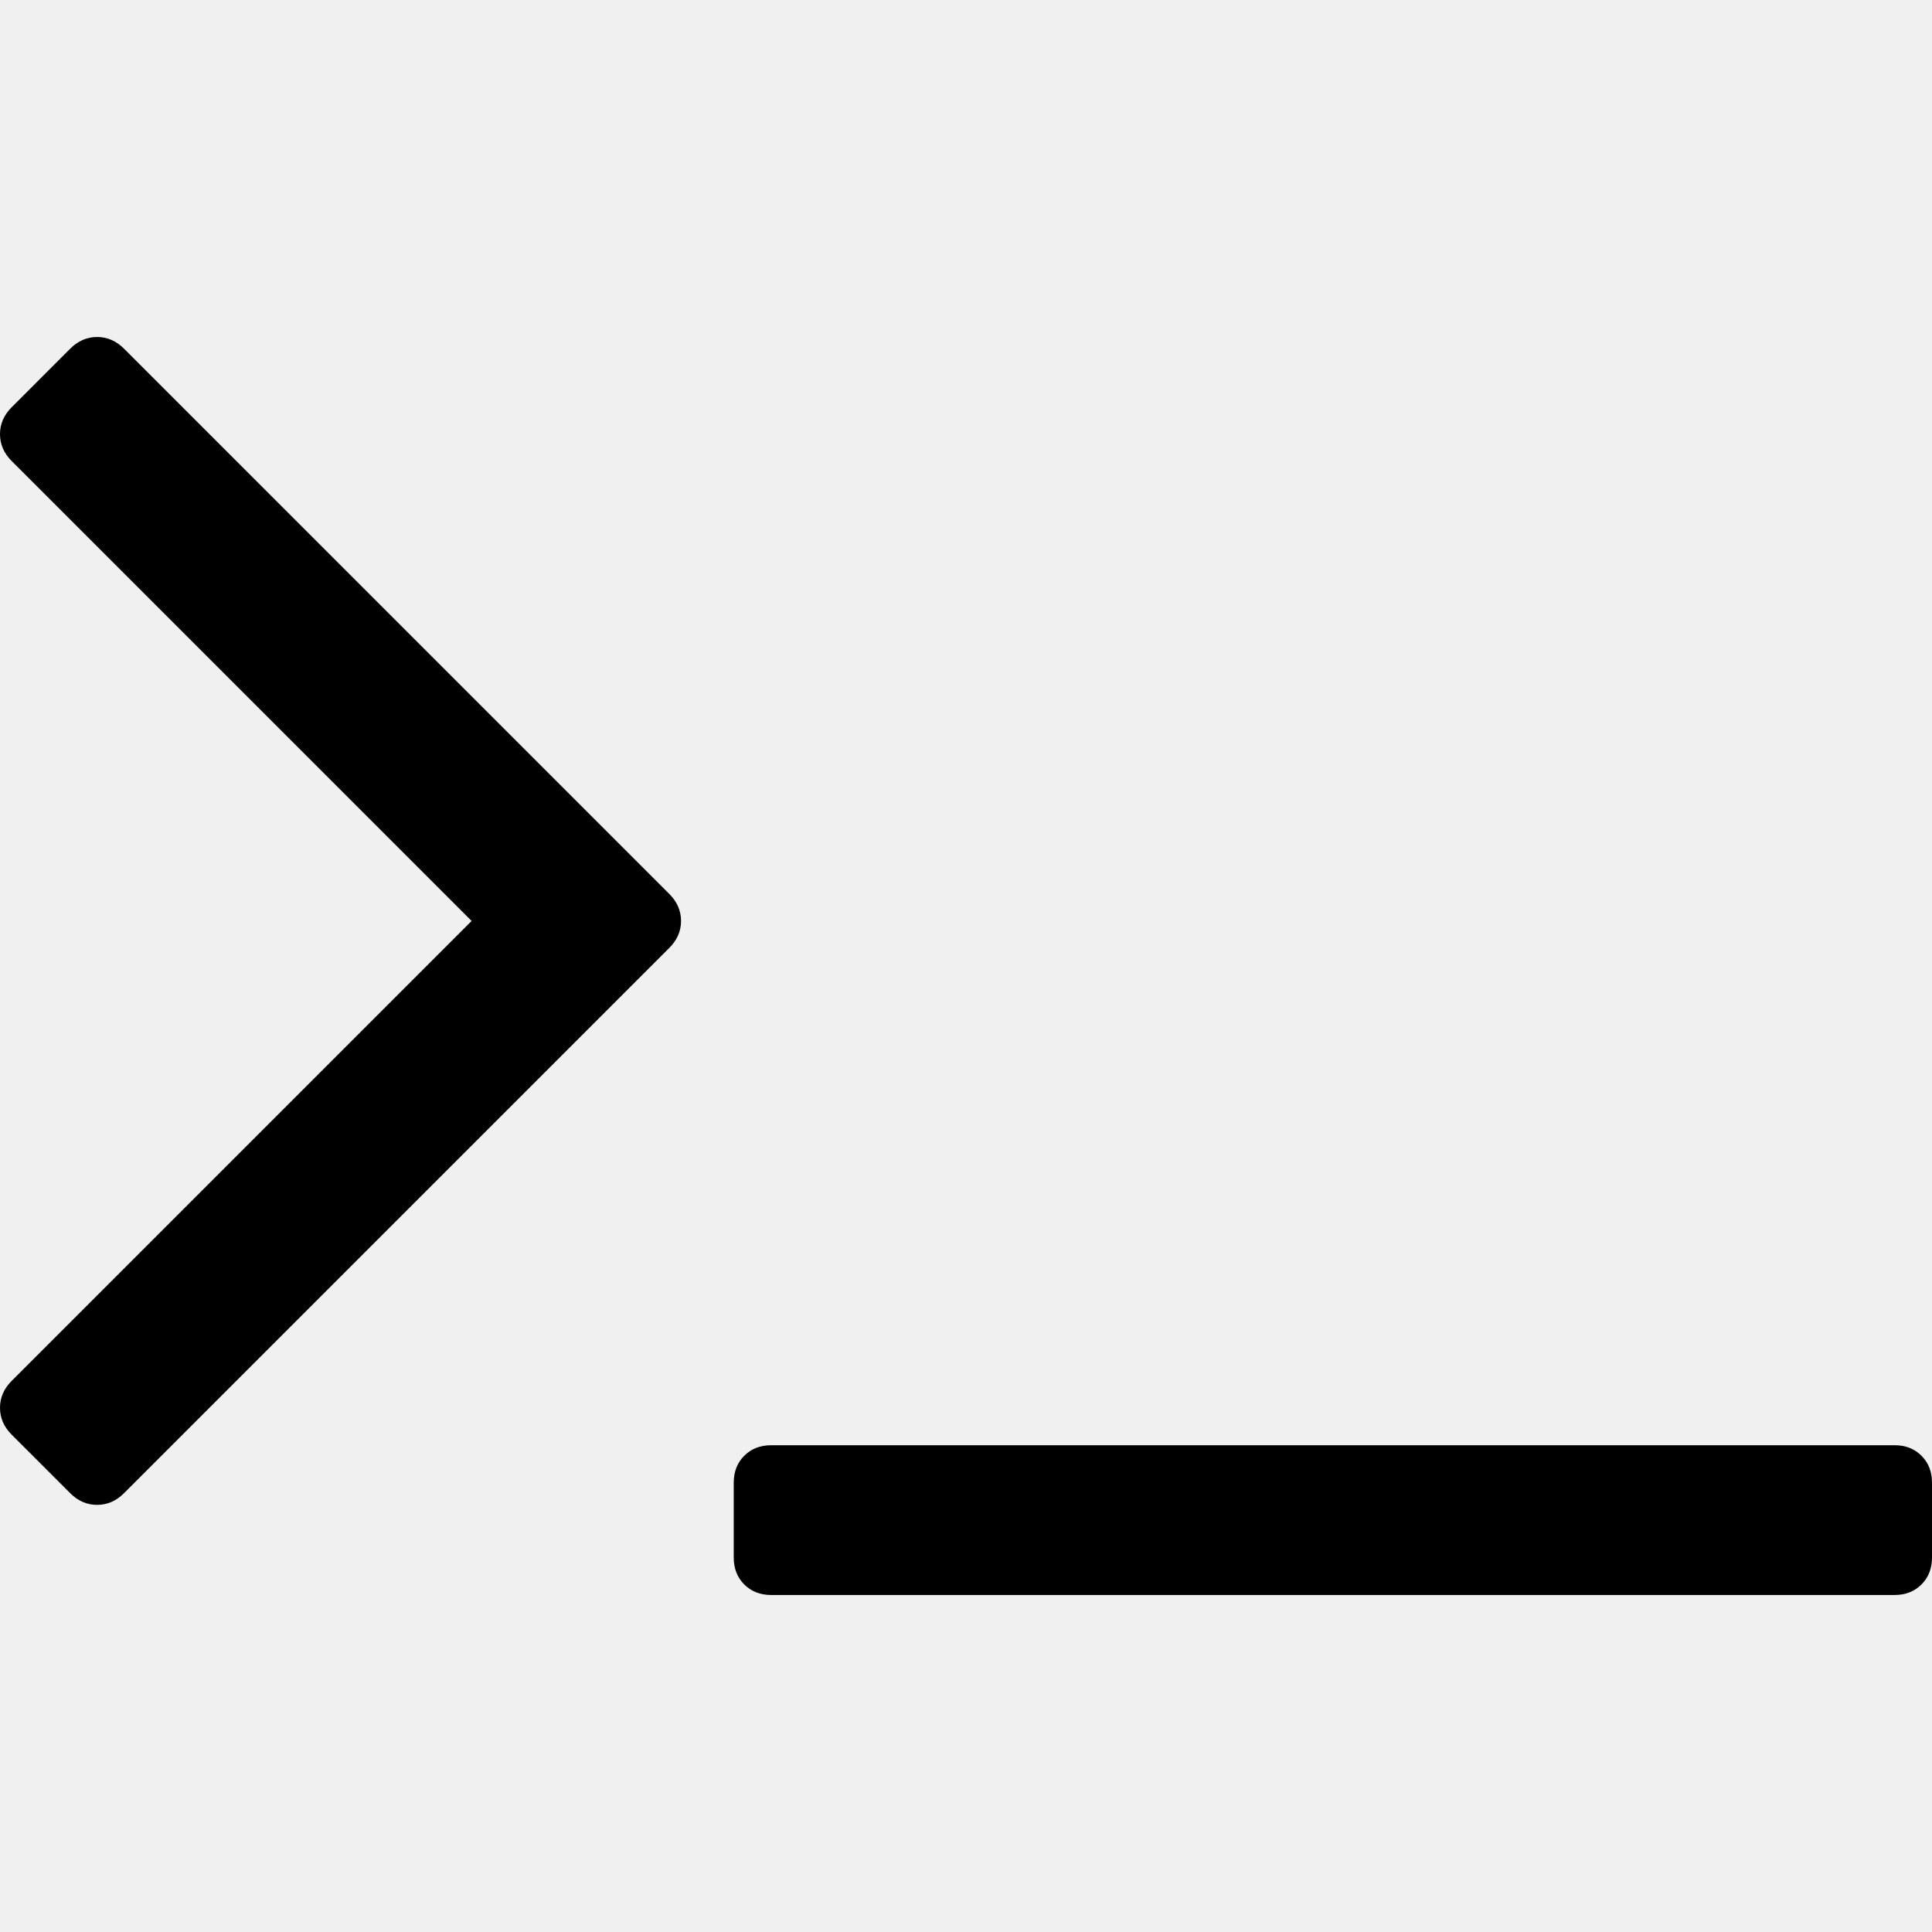
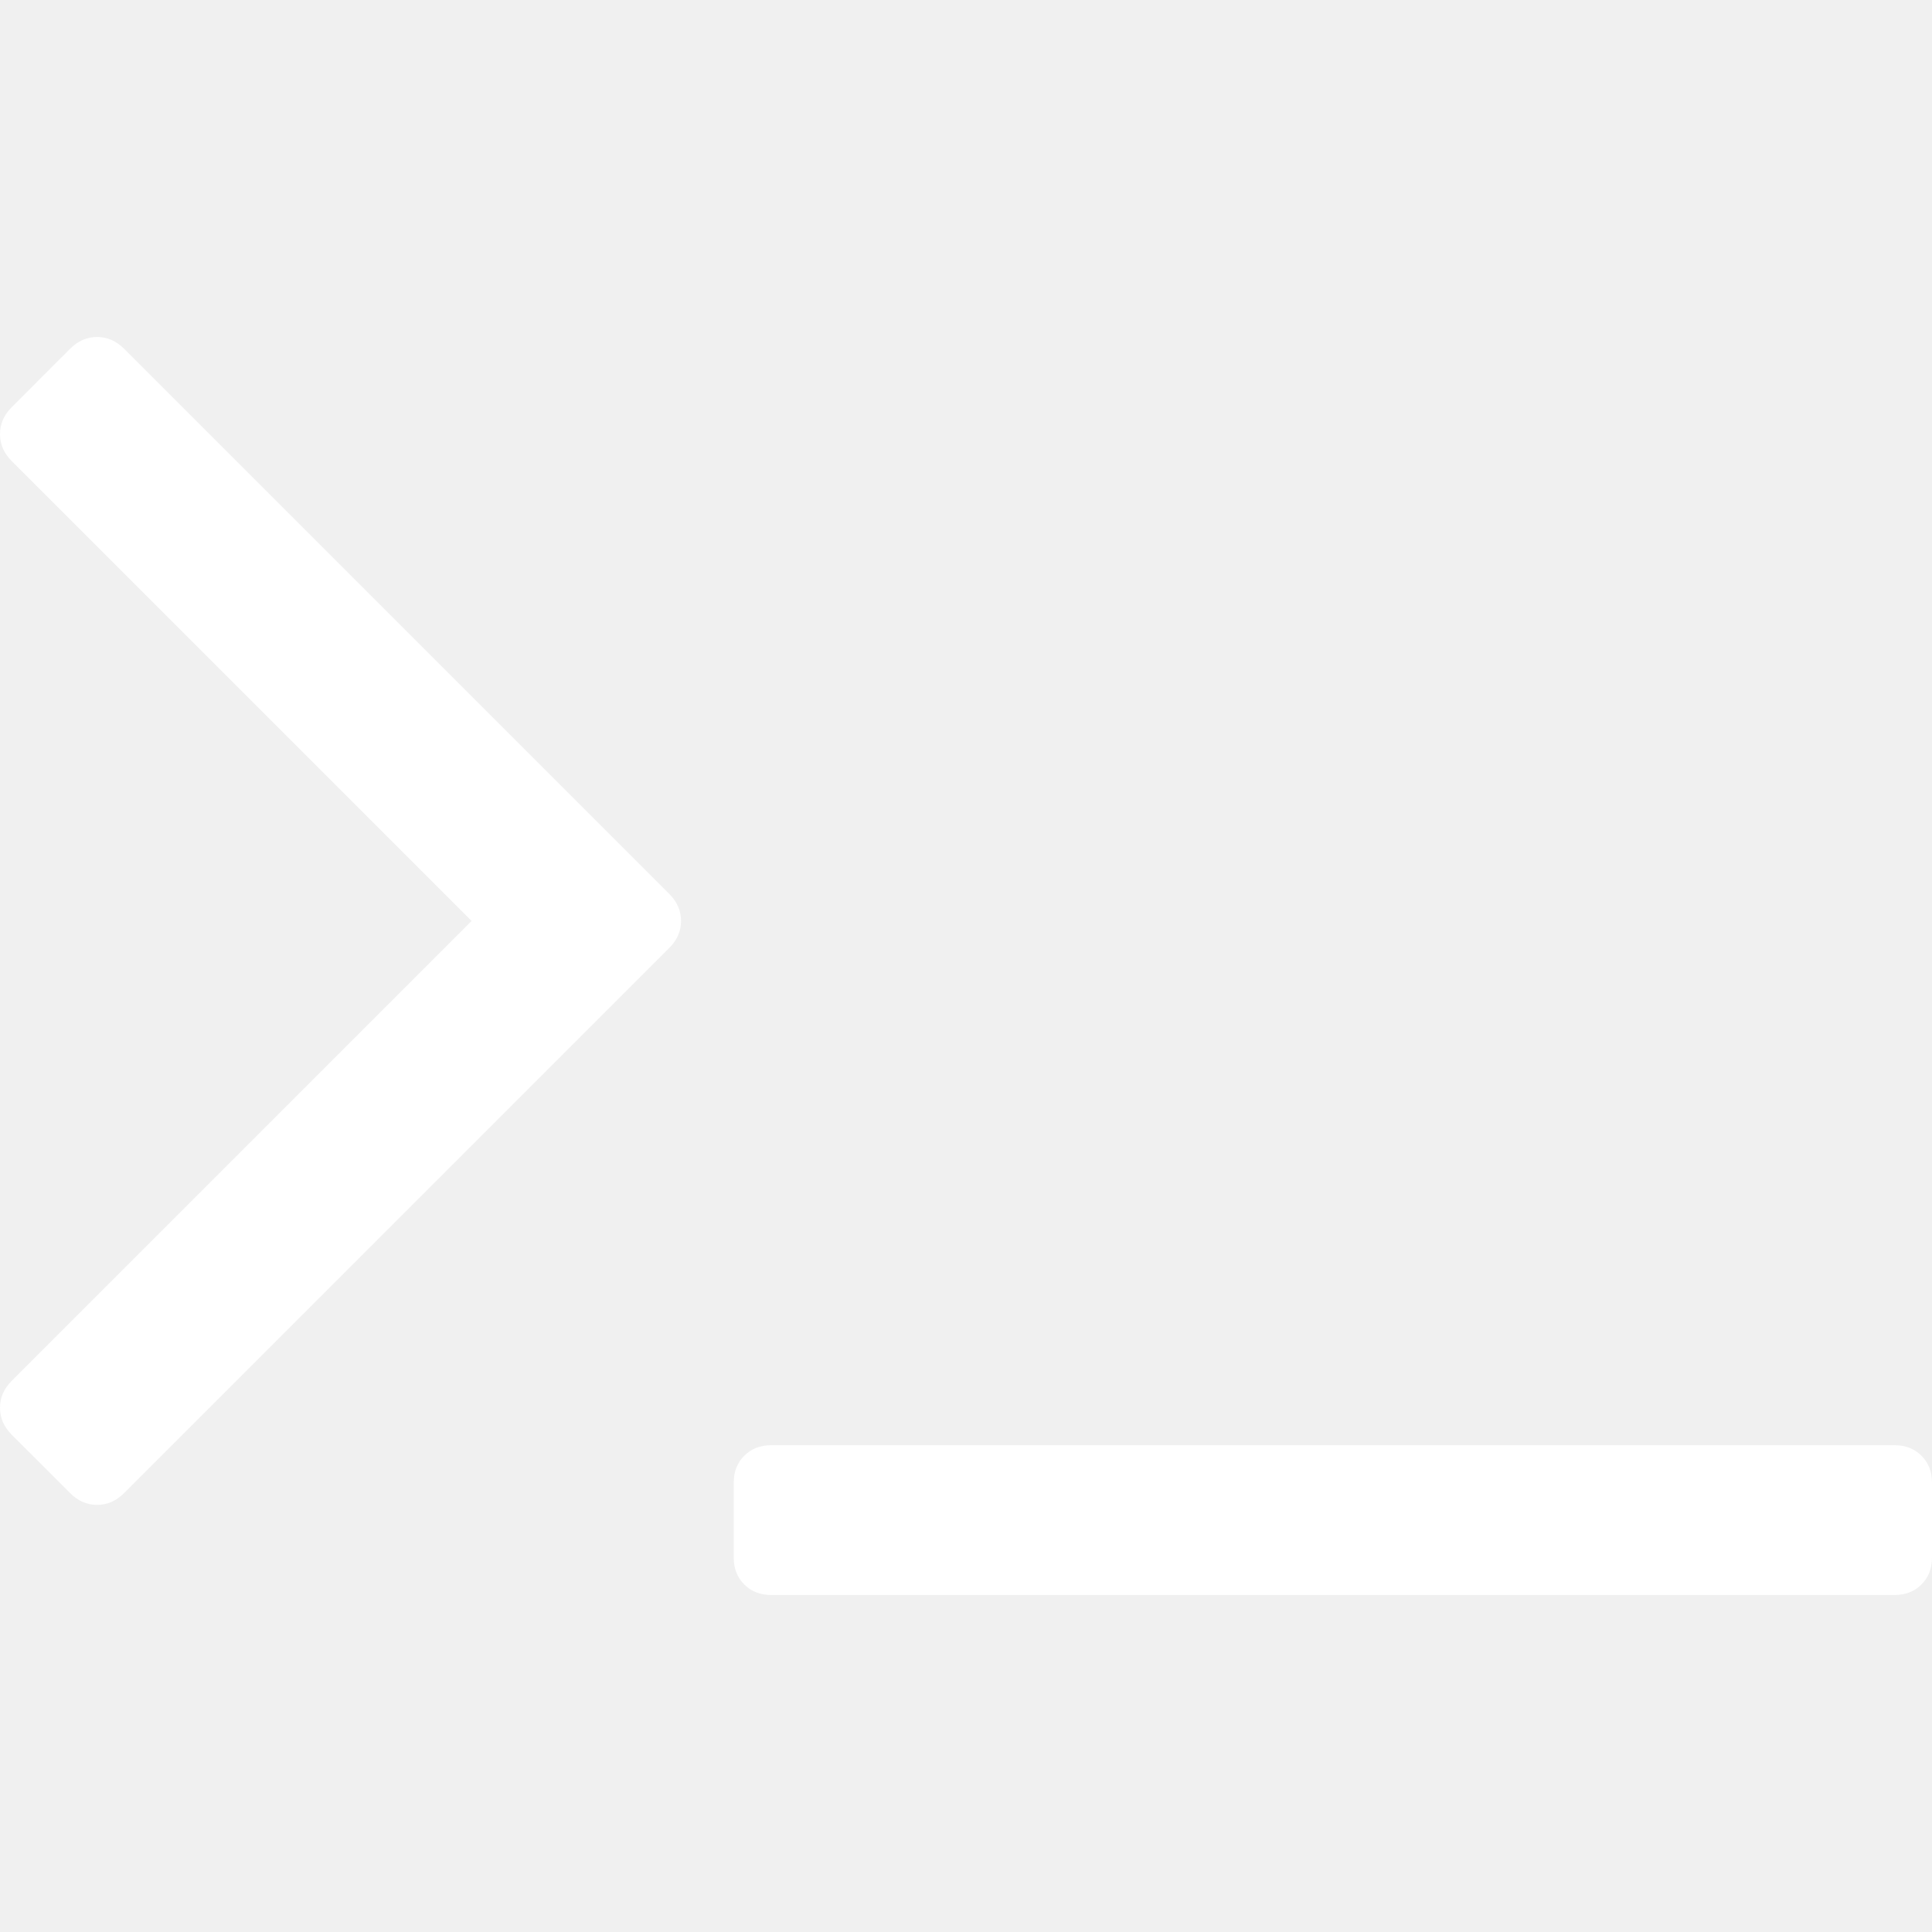
- <svg xmlns="http://www.w3.org/2000/svg" version="1.1" id="Capa_1" x="0px" y="0px" width="471.362px" height="471.362px" viewBox="0 0 471.362 471.362" style="enable-background:new 0 0 471.362 471.362;" xml:space="preserve">
+ <svg xmlns="http://www.w3.org/2000/svg" version="1.1" id="Capa_1" x="0px" y="0px" width="512px" height="512px" viewBox="0 0 471.362 471.362" style="enable-background:new 0 0 471.362 471.362;" xml:space="preserve">
  <g>
    <g>
-       <path d="M468.794,355.171c-1.707-1.718-3.897-2.57-6.563-2.57H188.145c-2.664,0-4.854,0.853-6.567,2.57    c-1.711,1.711-2.565,3.897-2.565,6.563v18.274c0,2.662,0.854,4.853,2.565,6.563c1.713,1.712,3.903,2.57,6.567,2.57h274.086    c2.666,0,4.856-0.858,6.563-2.57c1.711-1.711,2.567-3.901,2.567-6.563v-18.274C471.365,359.068,470.513,356.882,468.794,355.171z" />
-       <path d="M30.259,85.075c-1.903-1.903-4.093-2.856-6.567-2.856s-4.661,0.953-6.563,2.856L2.852,99.353    C0.95,101.255,0,103.442,0,105.918c0,2.478,0.95,4.664,2.852,6.567L115.06,224.69L2.852,336.896C0.95,338.799,0,340.989,0,343.46    c0,2.478,0.95,4.665,2.852,6.567l14.276,14.273c1.903,1.906,4.089,2.854,6.563,2.854s4.665-0.951,6.567-2.854l133.048-133.045    c1.903-1.902,2.853-4.096,2.853-6.57c0-2.473-0.95-4.663-2.853-6.565L30.259,85.075z" />
+       <g>
+         <path d="M468.794,355.171c-1.707-1.718-3.897-2.57-6.563-2.57H188.145c-2.664,0-4.854,0.853-6.567,2.57    c-1.711,1.711-2.565,3.897-2.565,6.563v18.274c0,2.662,0.854,4.853,2.565,6.563c1.713,1.712,3.903,2.57,6.567,2.57h274.086    c2.666,0,4.856-0.858,6.563-2.57c1.711-1.711,2.567-3.901,2.567-6.563v-18.274C471.365,359.068,470.513,356.882,468.794,355.171z" data-original="#000000" class="active-path" data-old_color="#000000" fill="#FFFFFF" />
+         <path d="M30.259,85.075c-1.903-1.903-4.093-2.856-6.567-2.856s-4.661,0.953-6.563,2.856L2.852,99.353    C0.95,101.255,0,103.442,0,105.918c0,2.478,0.95,4.664,2.852,6.567L115.06,224.69L2.852,336.896C0.95,338.799,0,340.989,0,343.46    c0,2.478,0.95,4.665,2.852,6.567l14.276,14.273c1.903,1.906,4.089,2.854,6.563,2.854s4.665-0.951,6.567-2.854l133.048-133.045    c1.903-1.902,2.853-4.096,2.853-6.57c0-2.473-0.95-4.663-2.853-6.565L30.259,85.075z" data-original="#000000" class="active-path" data-old_color="#000000" fill="#FFFFFF" />
+       </g>
    </g>
  </g>
-   <g>
- </g>
-   <g>
- </g>
-   <g>
- </g>
-   <g>
- </g>
-   <g>
- </g>
-   <g>
- </g>
-   <g>
- </g>
-   <g>
- </g>
-   <g>
- </g>
-   <g>
- </g>
-   <g>
- </g>
-   <g>
- </g>
-   <g>
- </g>
-   <g>
- </g>
-   <g>
- </g>
</svg>
